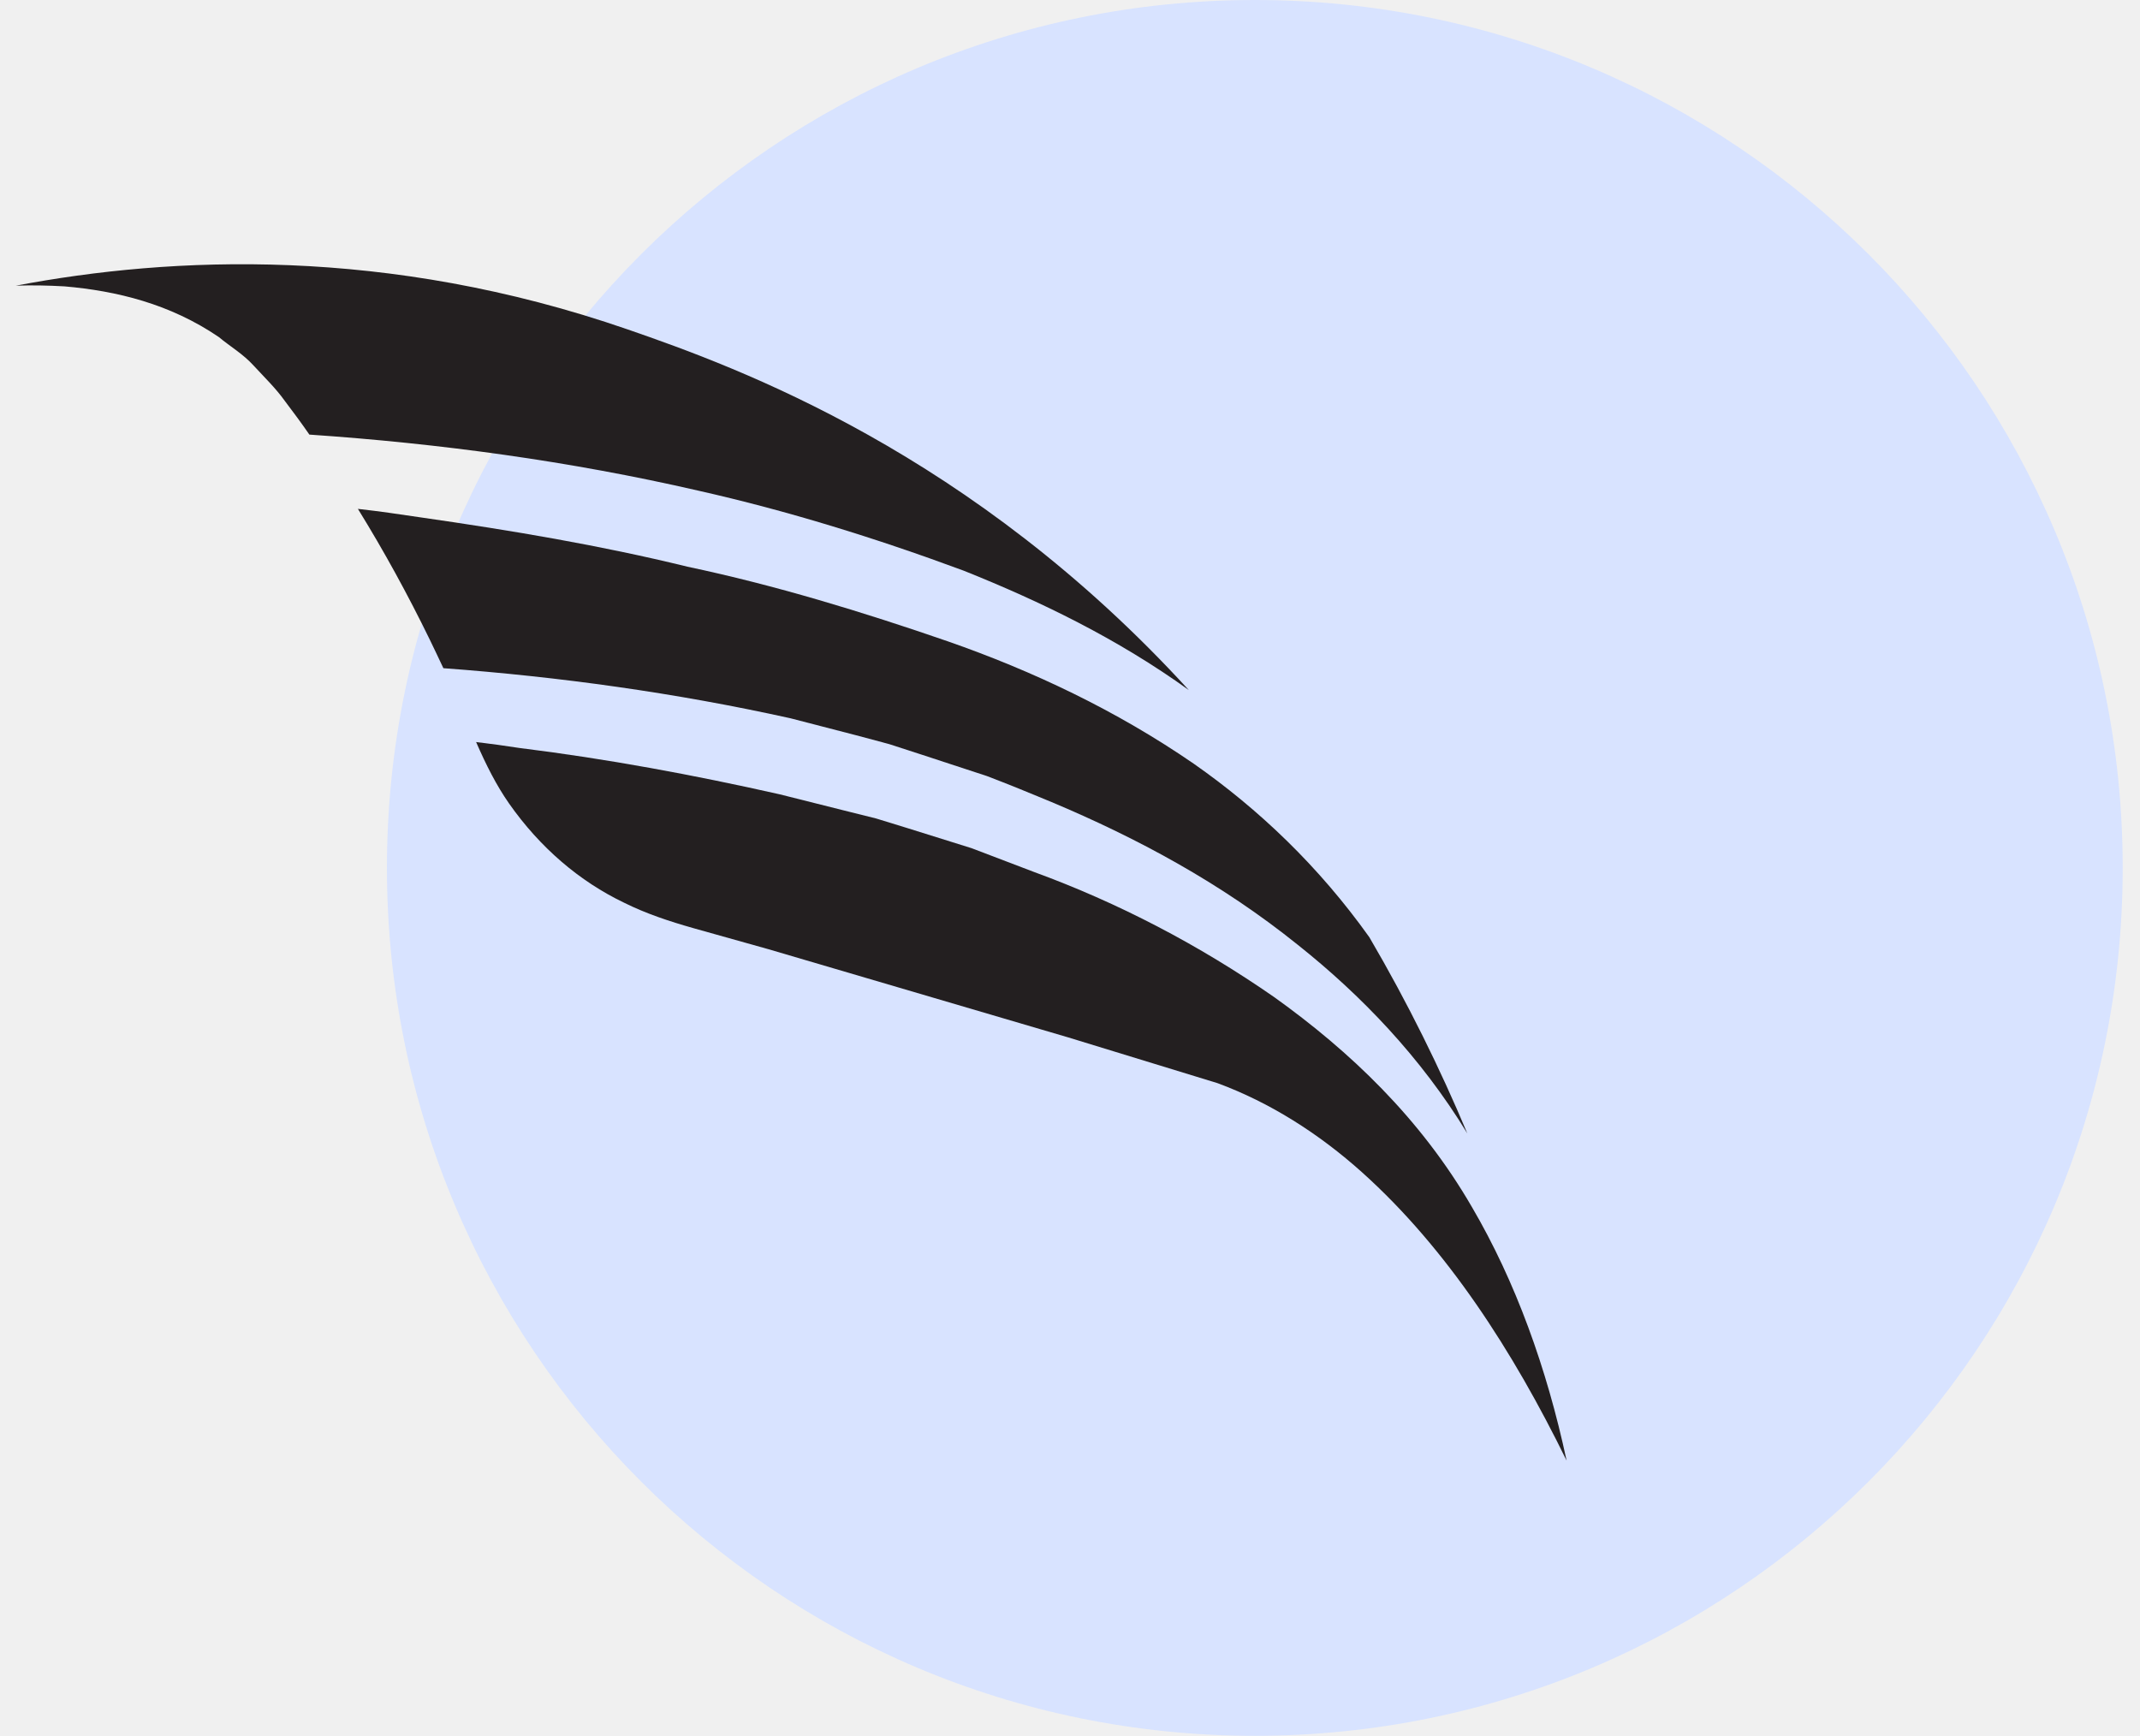
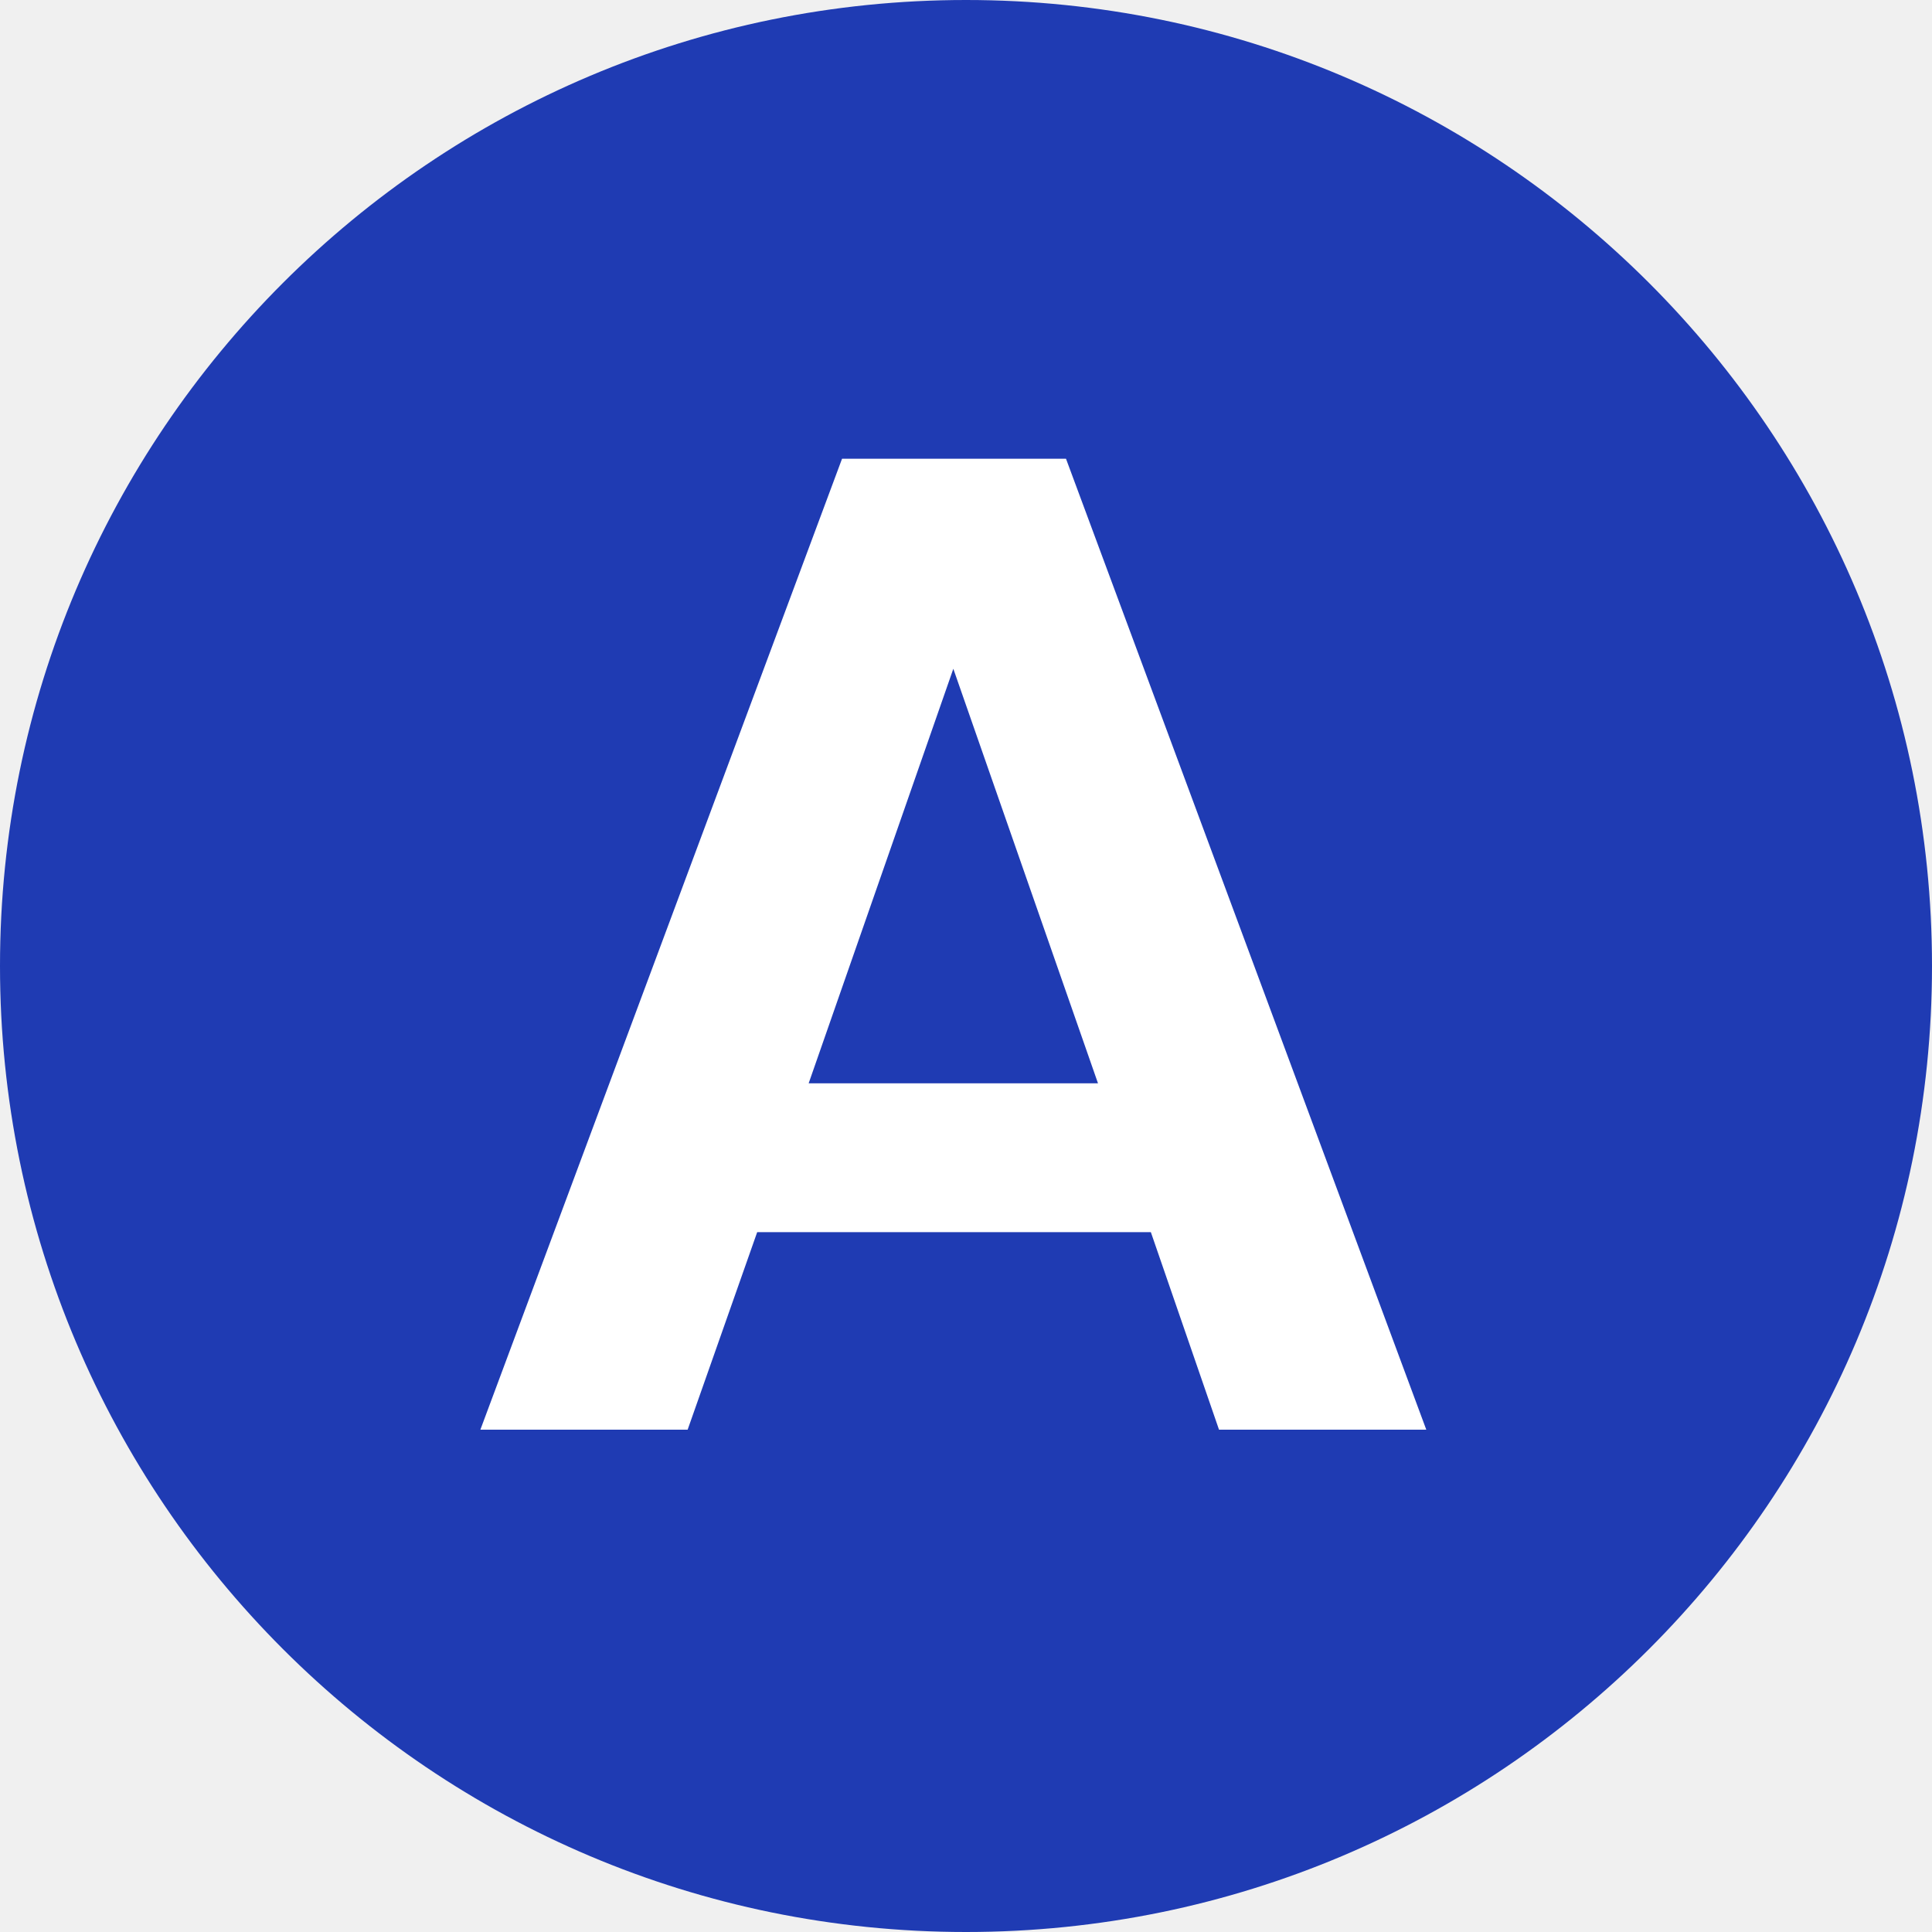
- <svg xmlns="http://www.w3.org/2000/svg" width="90" height="73" viewBox="0 0 90 73" fill="none">
-   <circle cx="52.773" cy="36.5" r="36.5" fill="#D8E3FF" />
-   <path d="M2.709 12.043C4.905 12.232 7.151 12.779 9.2 14.173C9.683 14.576 10.225 14.886 10.669 15.378C11.113 15.859 11.602 16.332 11.979 16.862C12.333 17.329 12.677 17.793 13.011 18.277C18.485 18.651 23.946 19.388 29.356 20.632C33.123 21.479 36.847 22.635 40.532 24.001C43.771 25.298 46.991 26.857 49.996 29.02C40.876 19.039 31.061 15.466 26.404 13.856C16.272 10.349 7.217 10.771 0.666 12.014C1.341 11.989 2.027 12.005 2.709 12.043Z" fill="#231F20" />
-   <path d="M28.906 23.831C25.225 22.93 21.496 22.306 17.761 21.769C16.856 21.635 15.951 21.5 15.052 21.401C16.136 23.154 17.154 25.009 18.084 26.919C18.272 27.305 18.459 27.704 18.647 28.101C23.528 28.462 28.404 29.135 33.247 30.208L36.017 30.925L37.399 31.295L38.768 31.739L41.505 32.637C42.415 32.985 43.313 33.35 44.218 33.728C47.804 35.235 51.34 37.127 54.583 39.737C57.24 41.85 59.751 44.453 61.709 47.665C60.574 44.963 59.213 42.187 57.589 39.415C55.465 36.434 52.935 34.027 50.201 32.116C46.953 29.882 43.452 28.224 39.857 26.97C36.262 25.729 32.608 24.613 28.906 23.831Z" fill="#231F20" />
-   <path d="M53.599 41.942C50.408 39.724 47.011 37.96 43.489 36.672L40.862 35.671L38.19 34.835L36.848 34.422L35.494 34.084L32.794 33.406C29.167 32.589 25.515 31.91 21.842 31.456C21.238 31.363 20.631 31.278 20.023 31.207C20.45 32.184 20.876 33.027 21.408 33.79C22.713 35.651 24.374 37.066 26.245 37.963C27.177 38.426 28.144 38.745 29.165 39.035L32.321 39.92L44.928 43.629L51.206 45.553C53.397 46.363 55.454 47.66 57.296 49.314C60.857 52.516 63.631 56.817 65.885 61.425C65.055 57.542 63.735 53.888 61.906 50.767C59.736 47.017 56.758 44.205 53.599 41.942Z" fill="#231F20" />
+ <svg xmlns="http://www.w3.org/2000/svg" width="50" height="50" viewBox="0 0 50 50" fill="none">
+   <circle cx="25" cy="25" r="25" fill="#1F3BB3" />
+   <path d="M29.784 31.888H19.596L17.796 37H12.432L21.792 11.872H27.588L36.912 37H31.548L29.784 31.888ZM28.416 28.036L24.672 17.308L20.928 28.036H28.416Z" fill="white" />
</svg>
